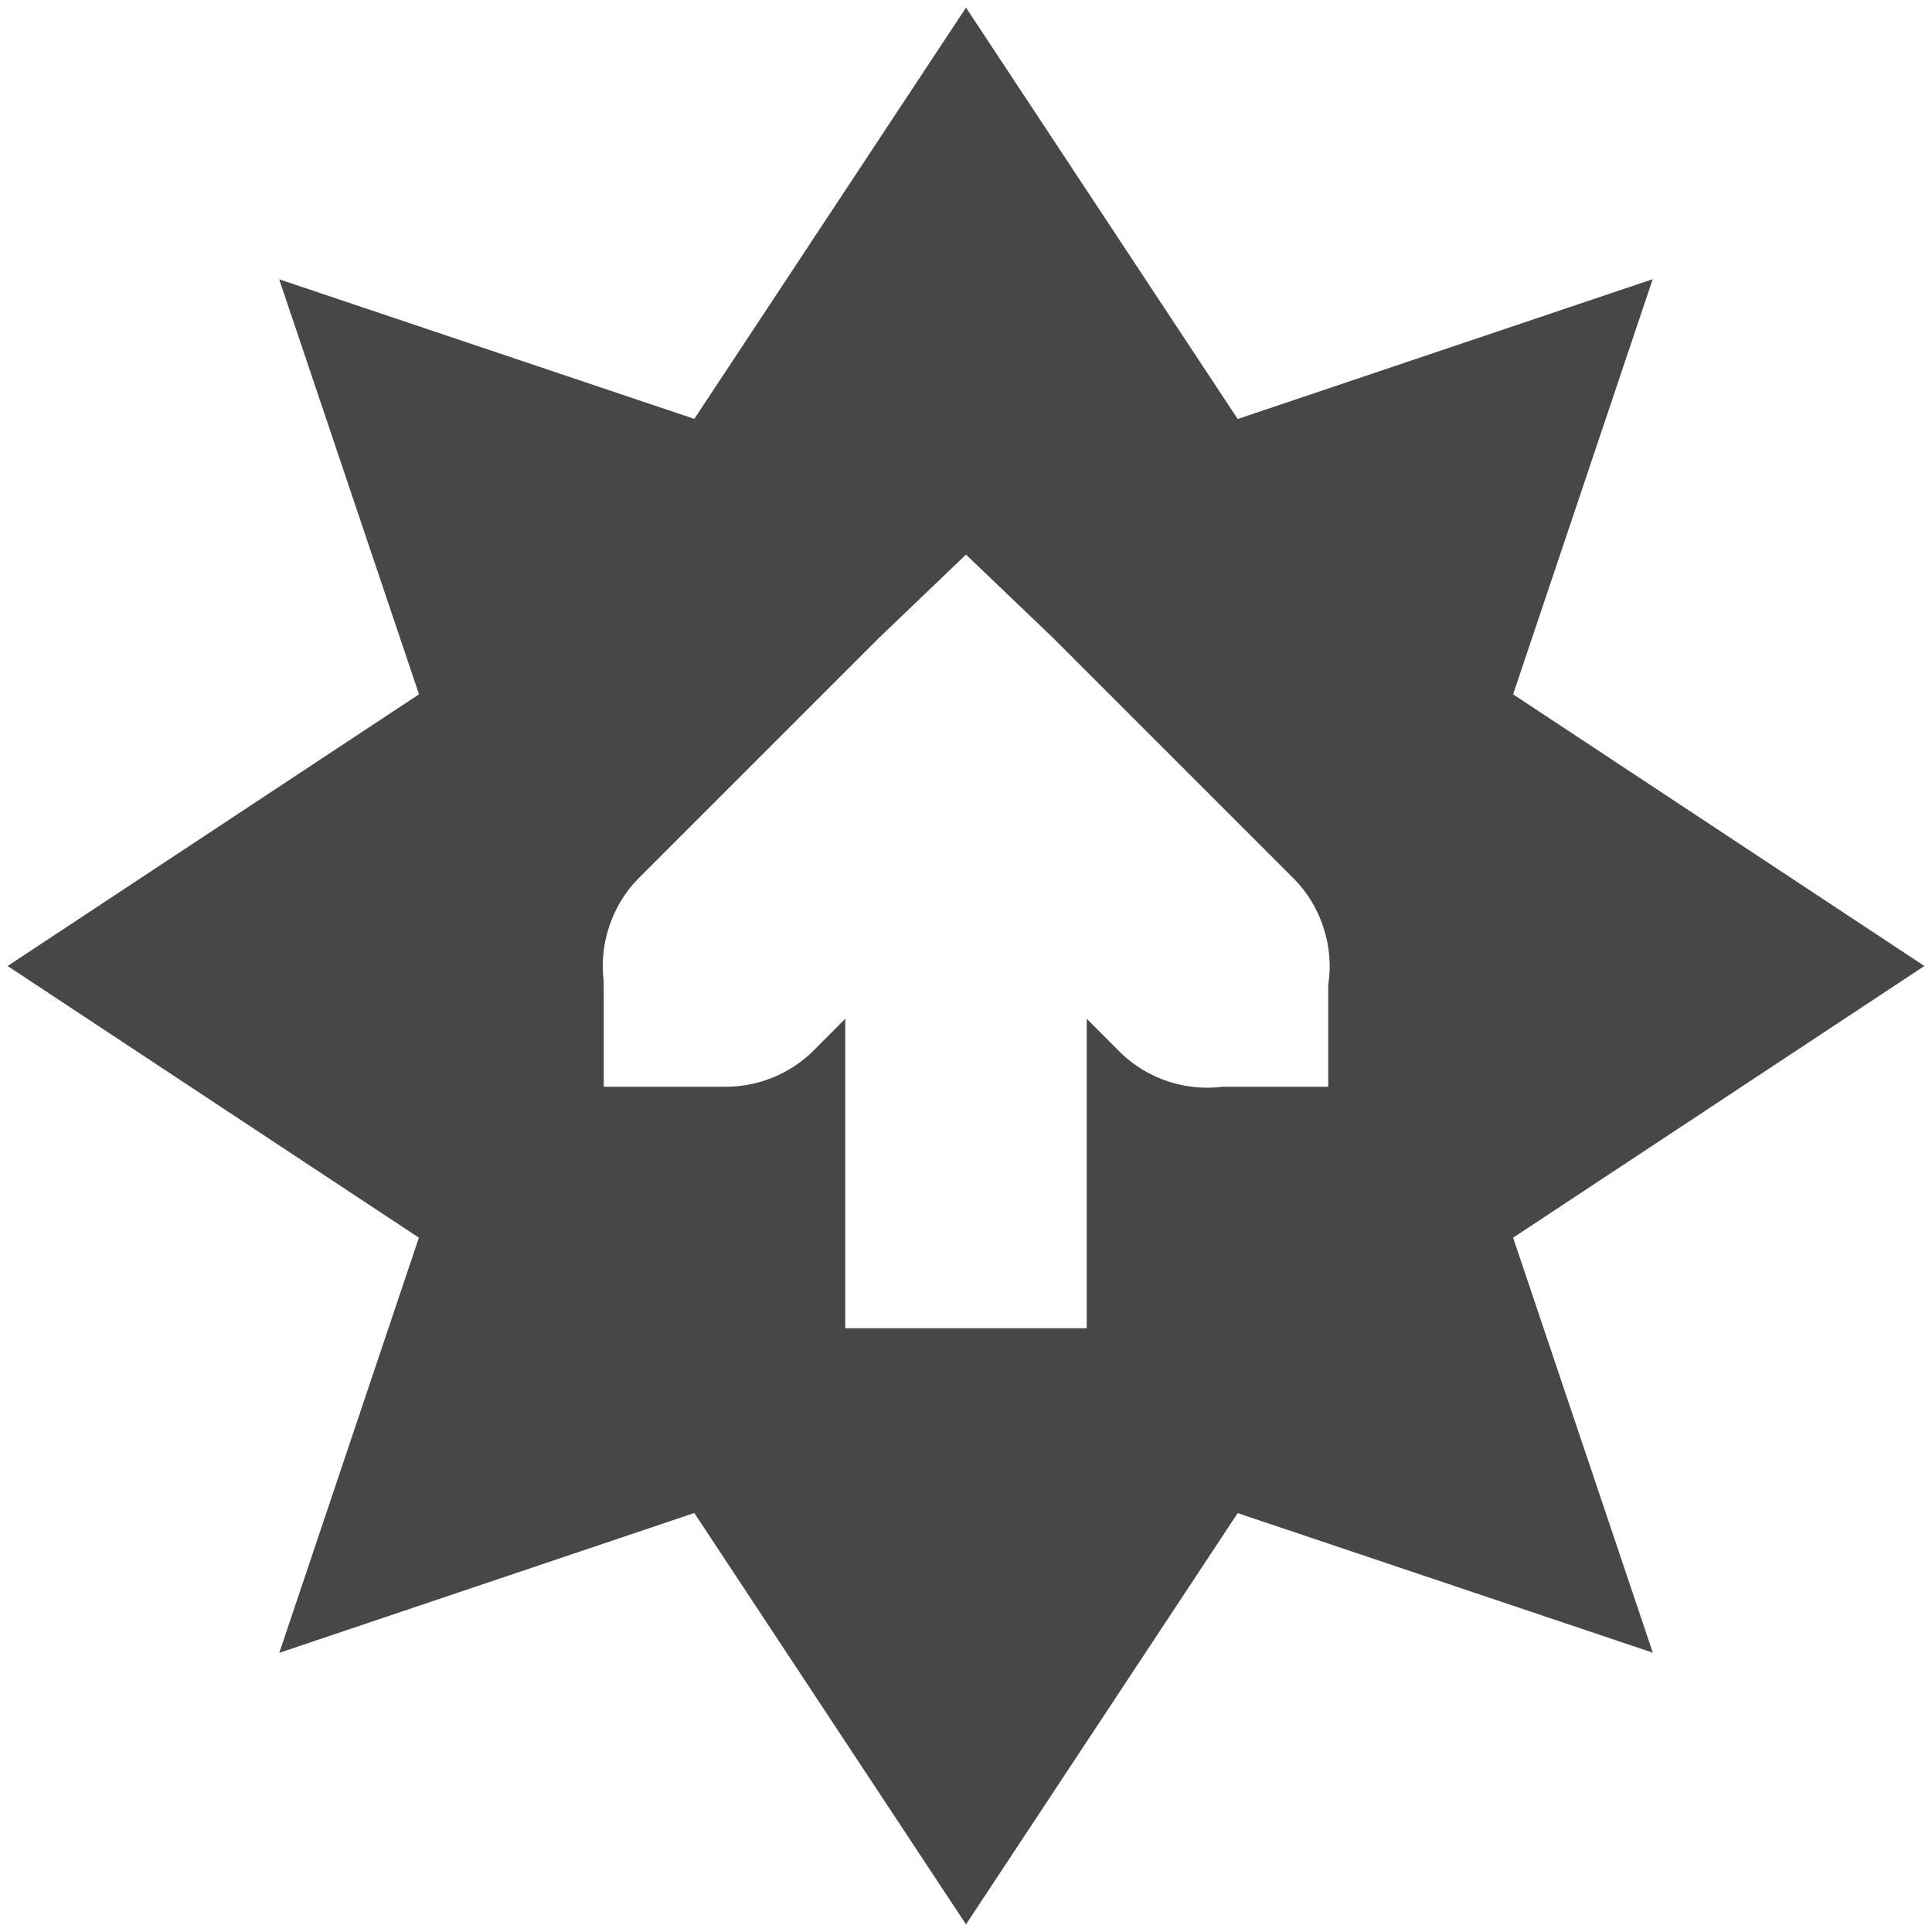
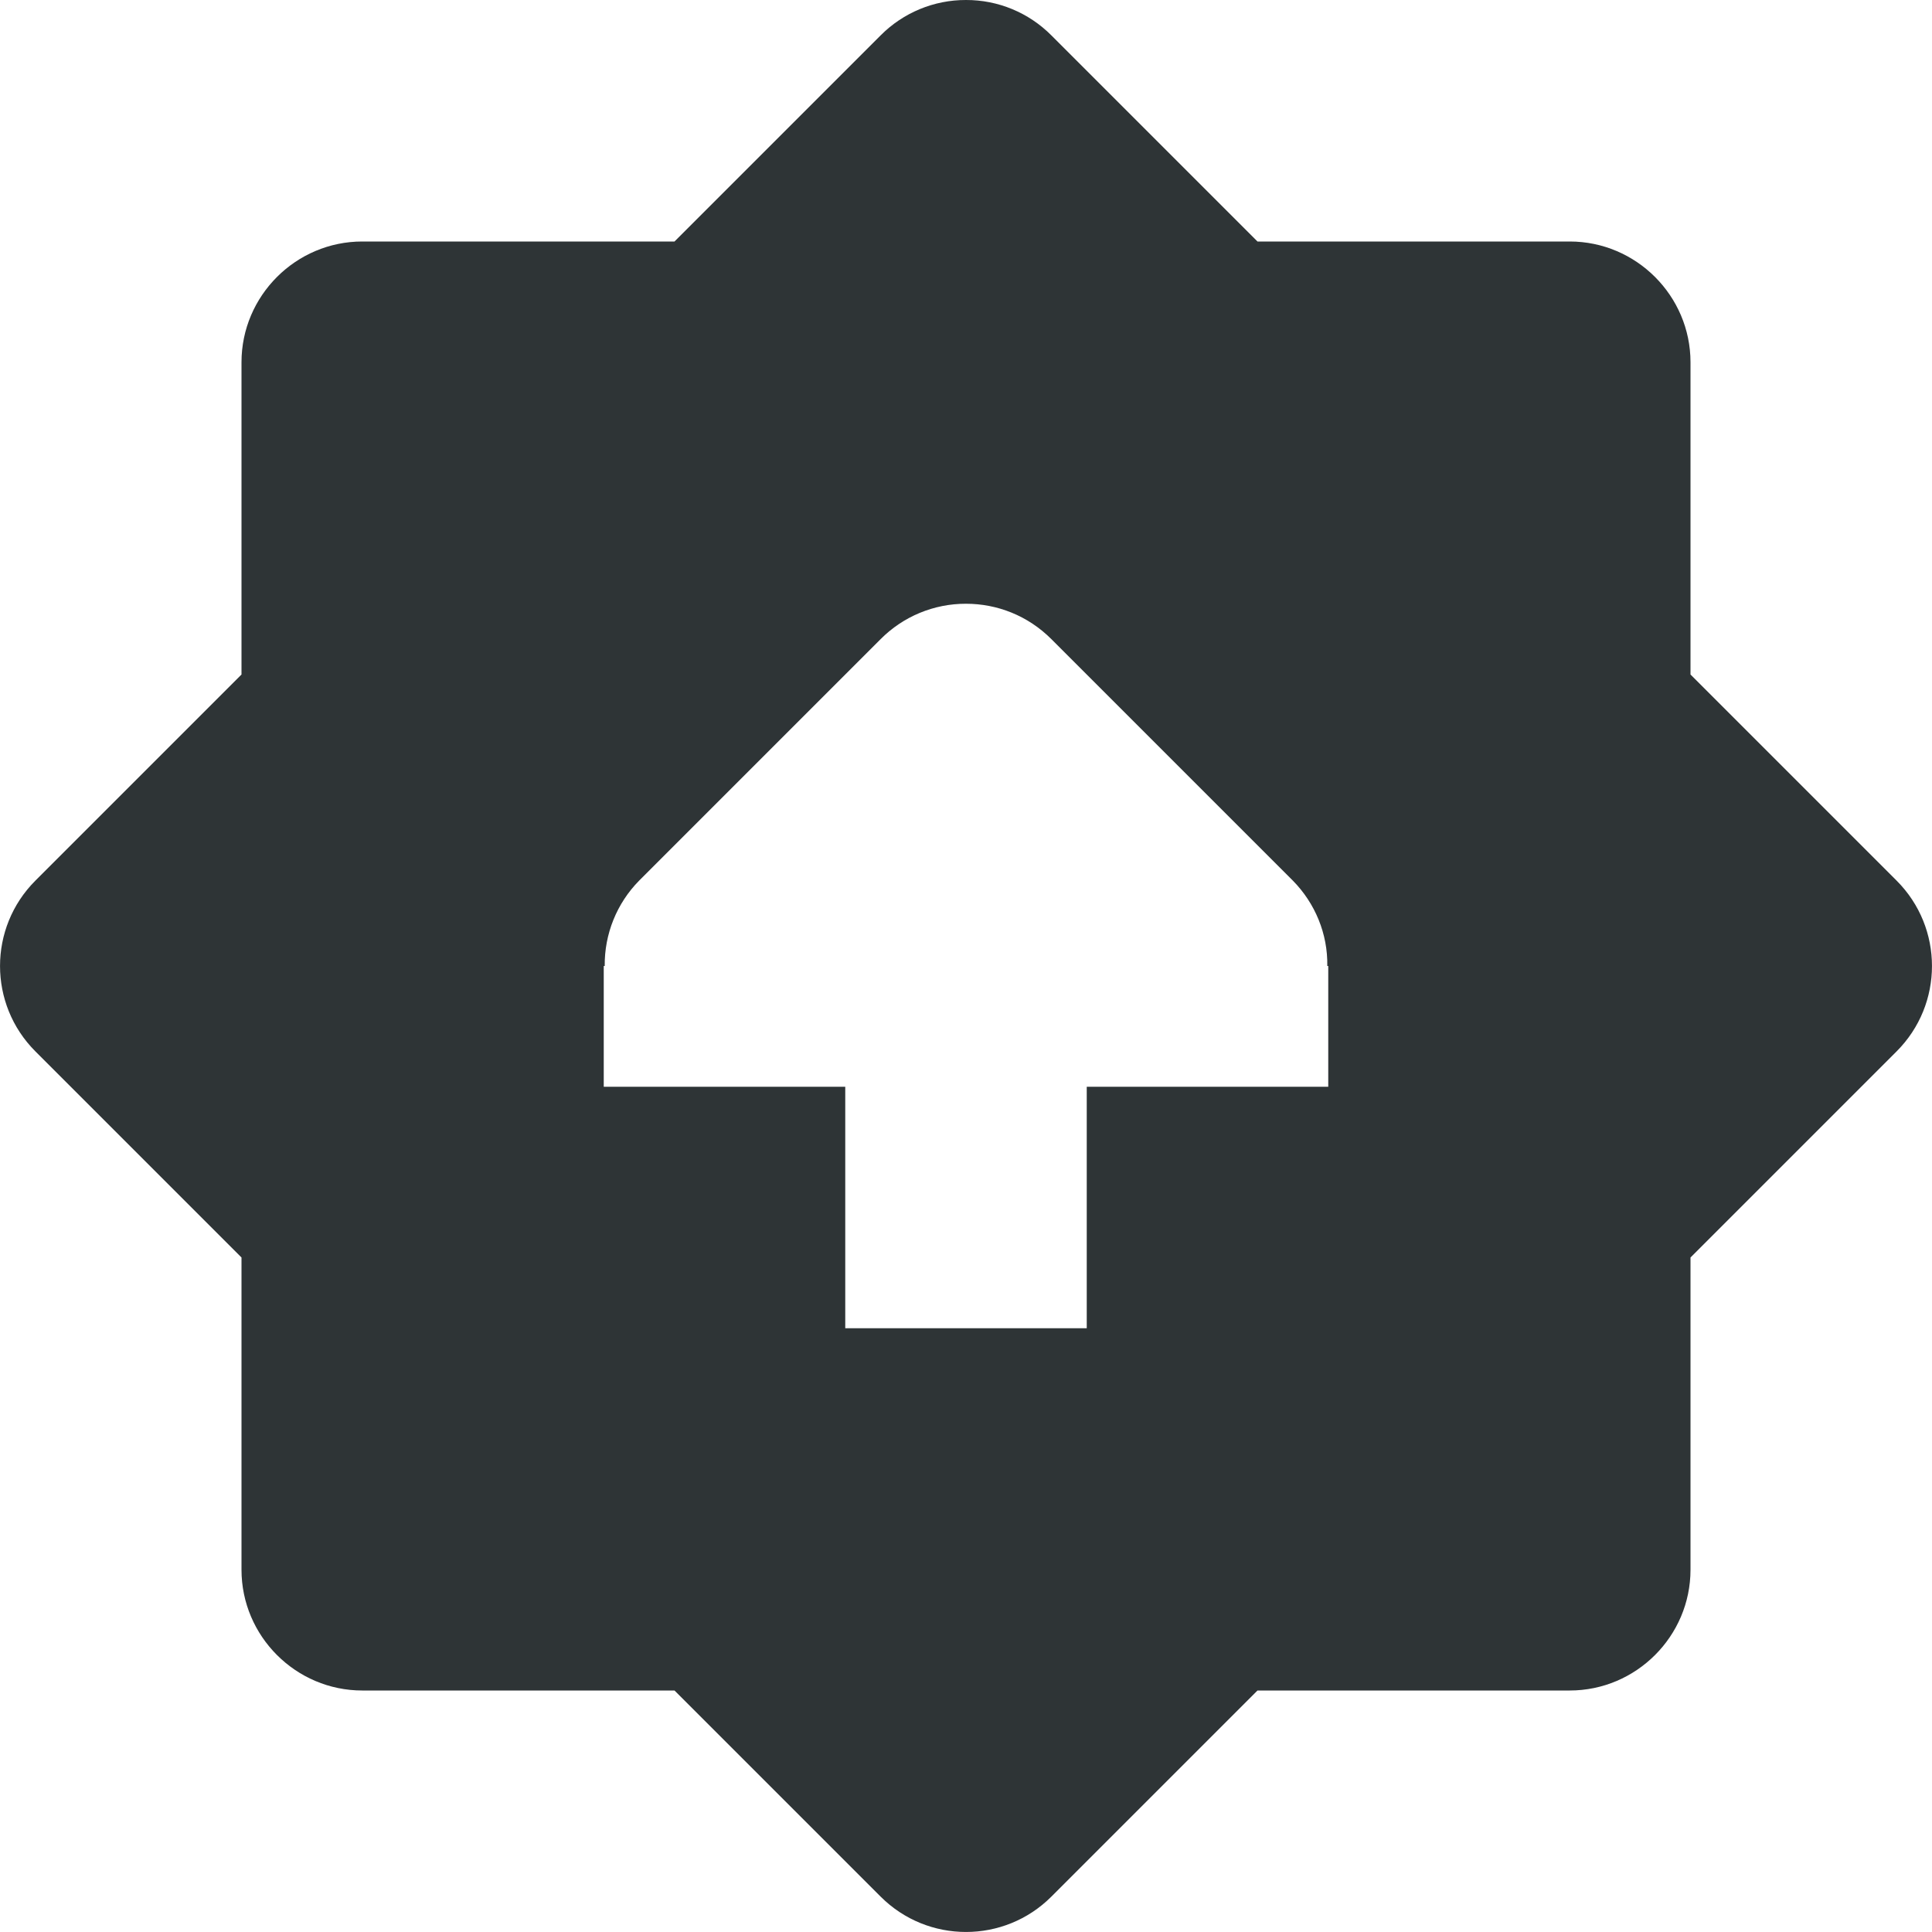
<svg xmlns="http://www.w3.org/2000/svg" width="16" height="16">
-   <path d="M8 .063L5.75 3.469 2.312 2.313 3.47 5.75.063 8l3.406 2.25-1.156 3.438L5.75 12.53 8 15.937l2.25-3.406 3.438 1.156-1.157-3.437L15.937 8l-3.406-2.25 1.156-3.438L10.25 3.47zm0 4.53l.719.688 2 2c.223.226.331.561.281.875V9h-.875a1.032 1.032 0 01-.844-.281L9 8.437V11H7V8.437l-.281.282A1.036 1.036 0 016 9H5v-.781a1.465 1.465 0 010-.094c-.04-.304.067-.624.281-.844l2-2z" fill="#474747" fill-rule="evenodd" />
+   <path fill="#2e3436" d="M8 0a.993.993 0 0 0-.707.293L5.586 2H3c-.55 0-1 .45-1 1v2.586L.293 7.293a1 1 0 0 0 0 1.414L2 10.414V13c0 .55.45 1 1 1h2.586l1.707 1.707a1 1 0 0 0 1.414 0L10.414 14H13c.55 0 1-.45 1-1v-2.586l1.707-1.707a1 1 0 0 0 0-1.414L14 5.586V3c0-.55-.45-1-1-1h-2.586L8.707.293A.993.993 0 0 0 8 0zm0 5c.258 0 .512.098.707.293l2 2c.184.187.29.441.285.707H11v1H9v2H7V9H5V8h.008a.992.992 0 0 1 .285-.707l2-2A.993.993 0 0 1 8 5zm0 0" />
</svg>
